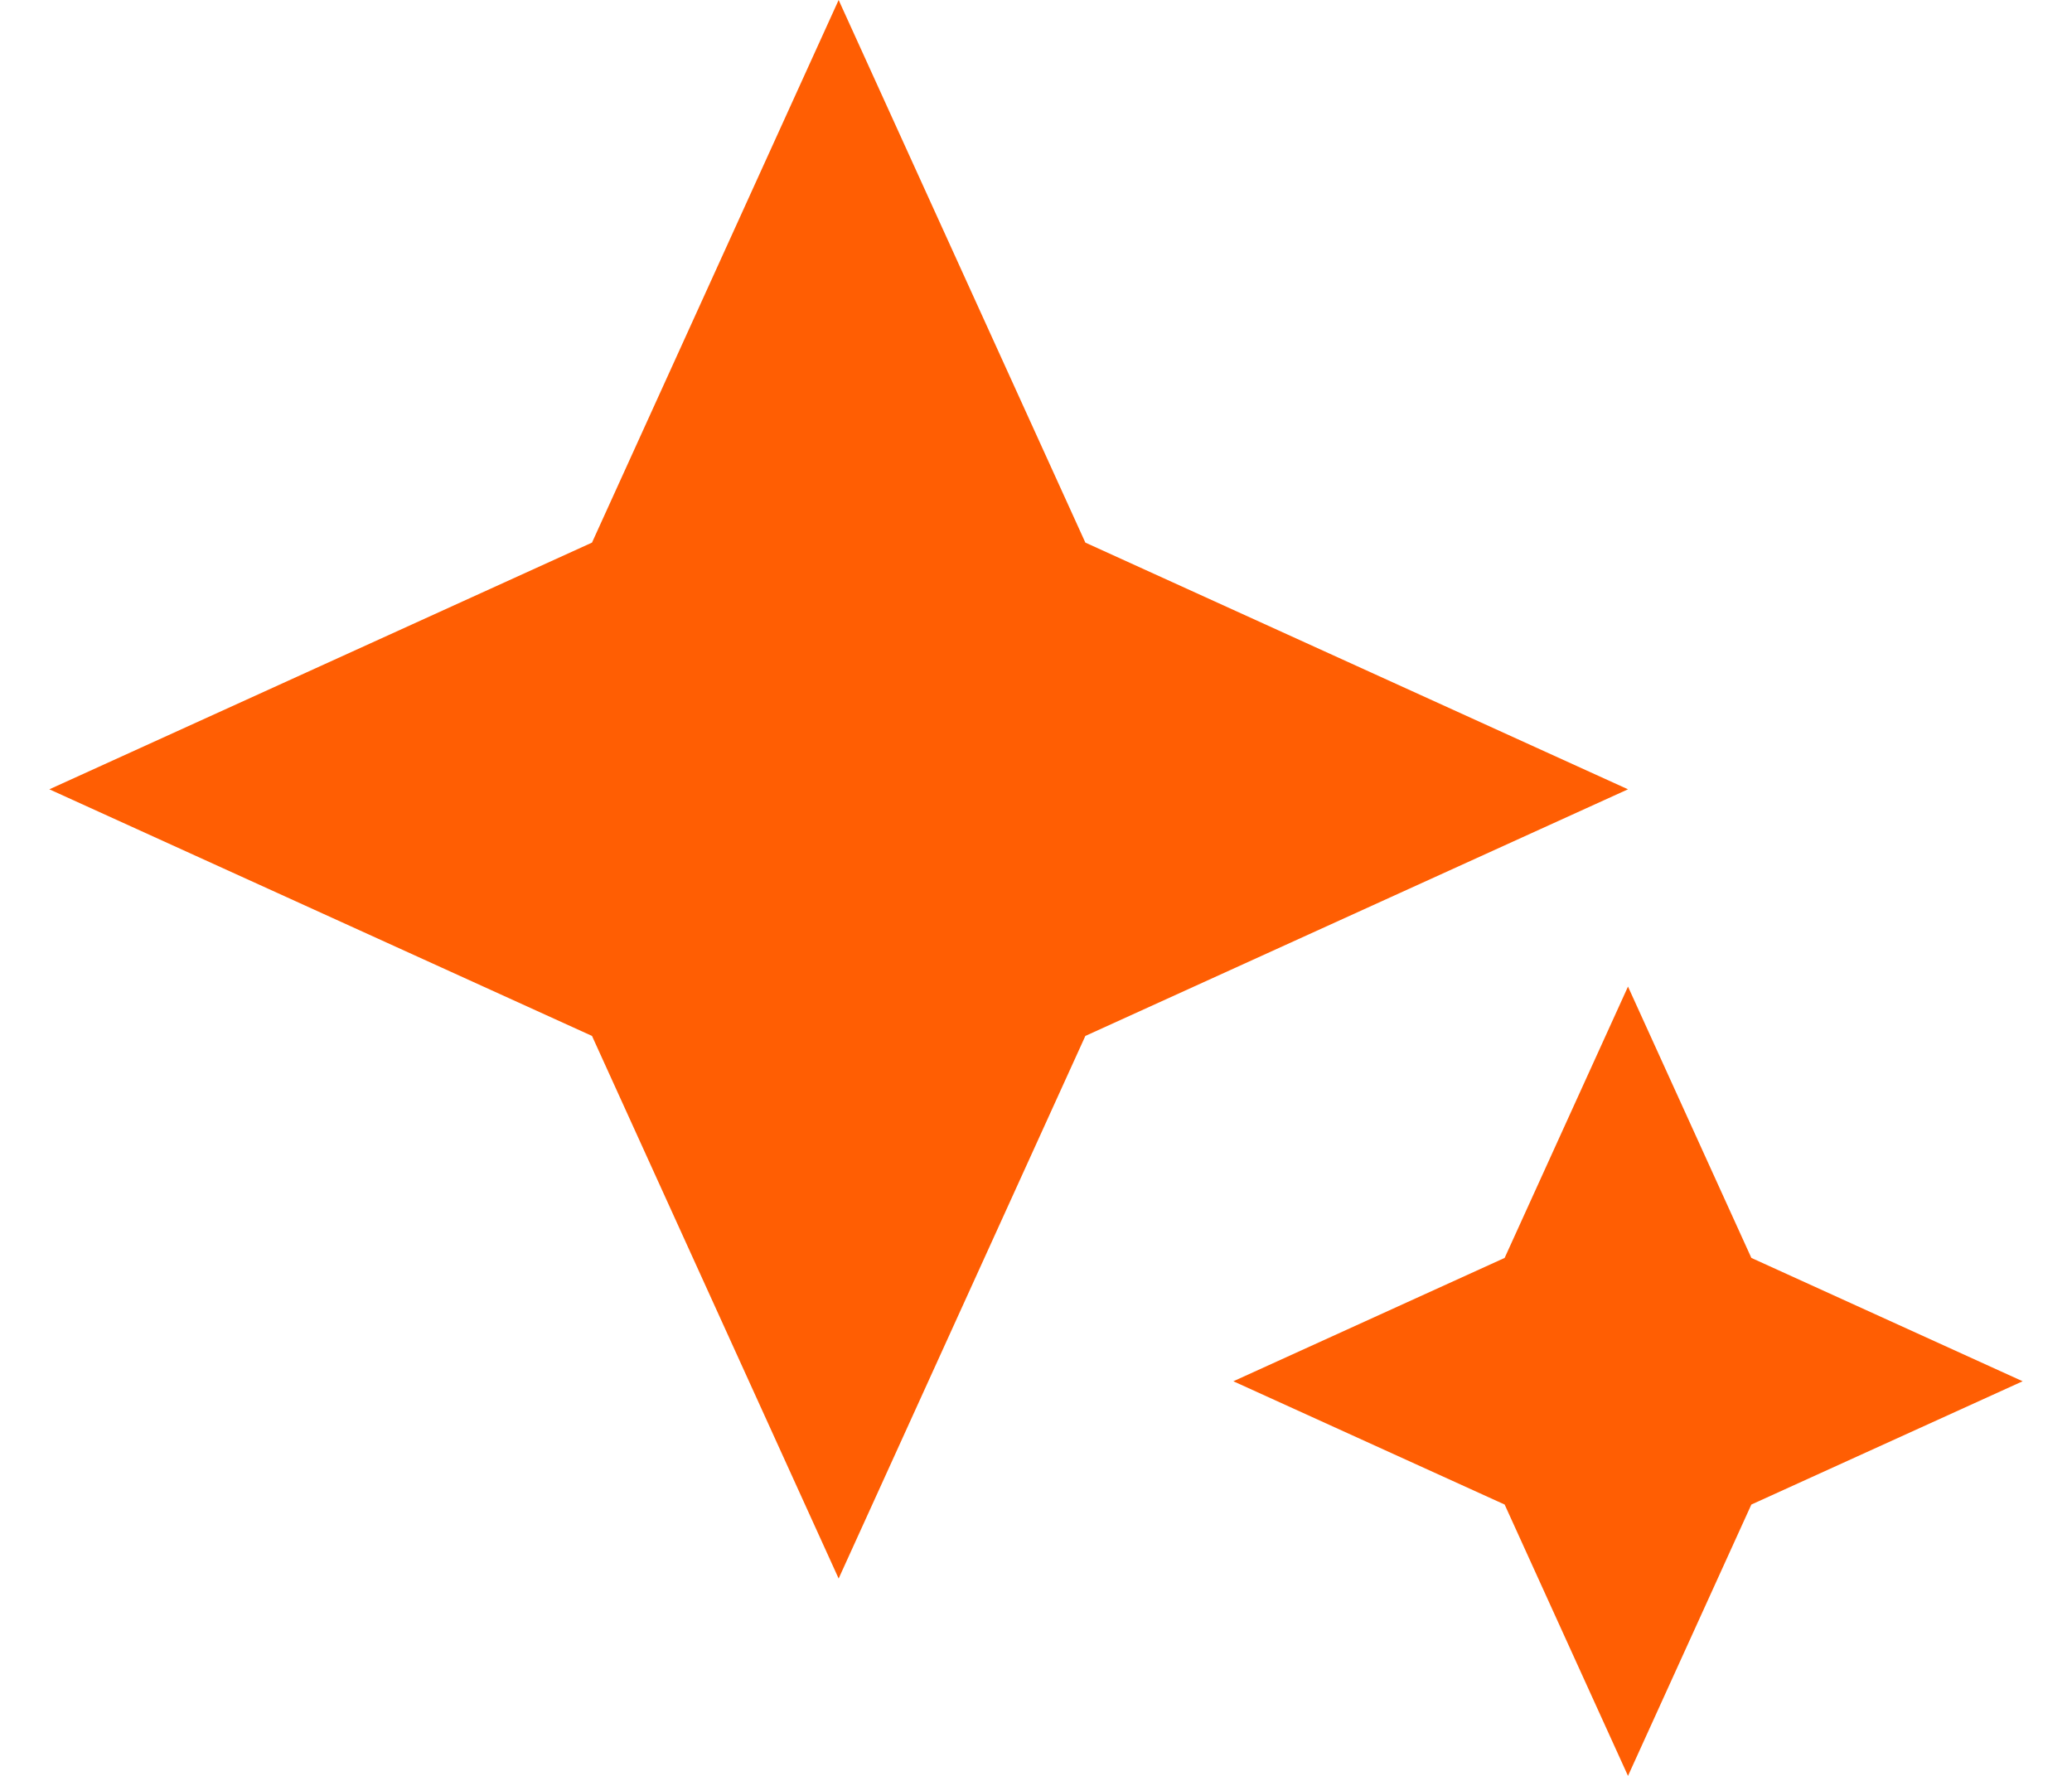
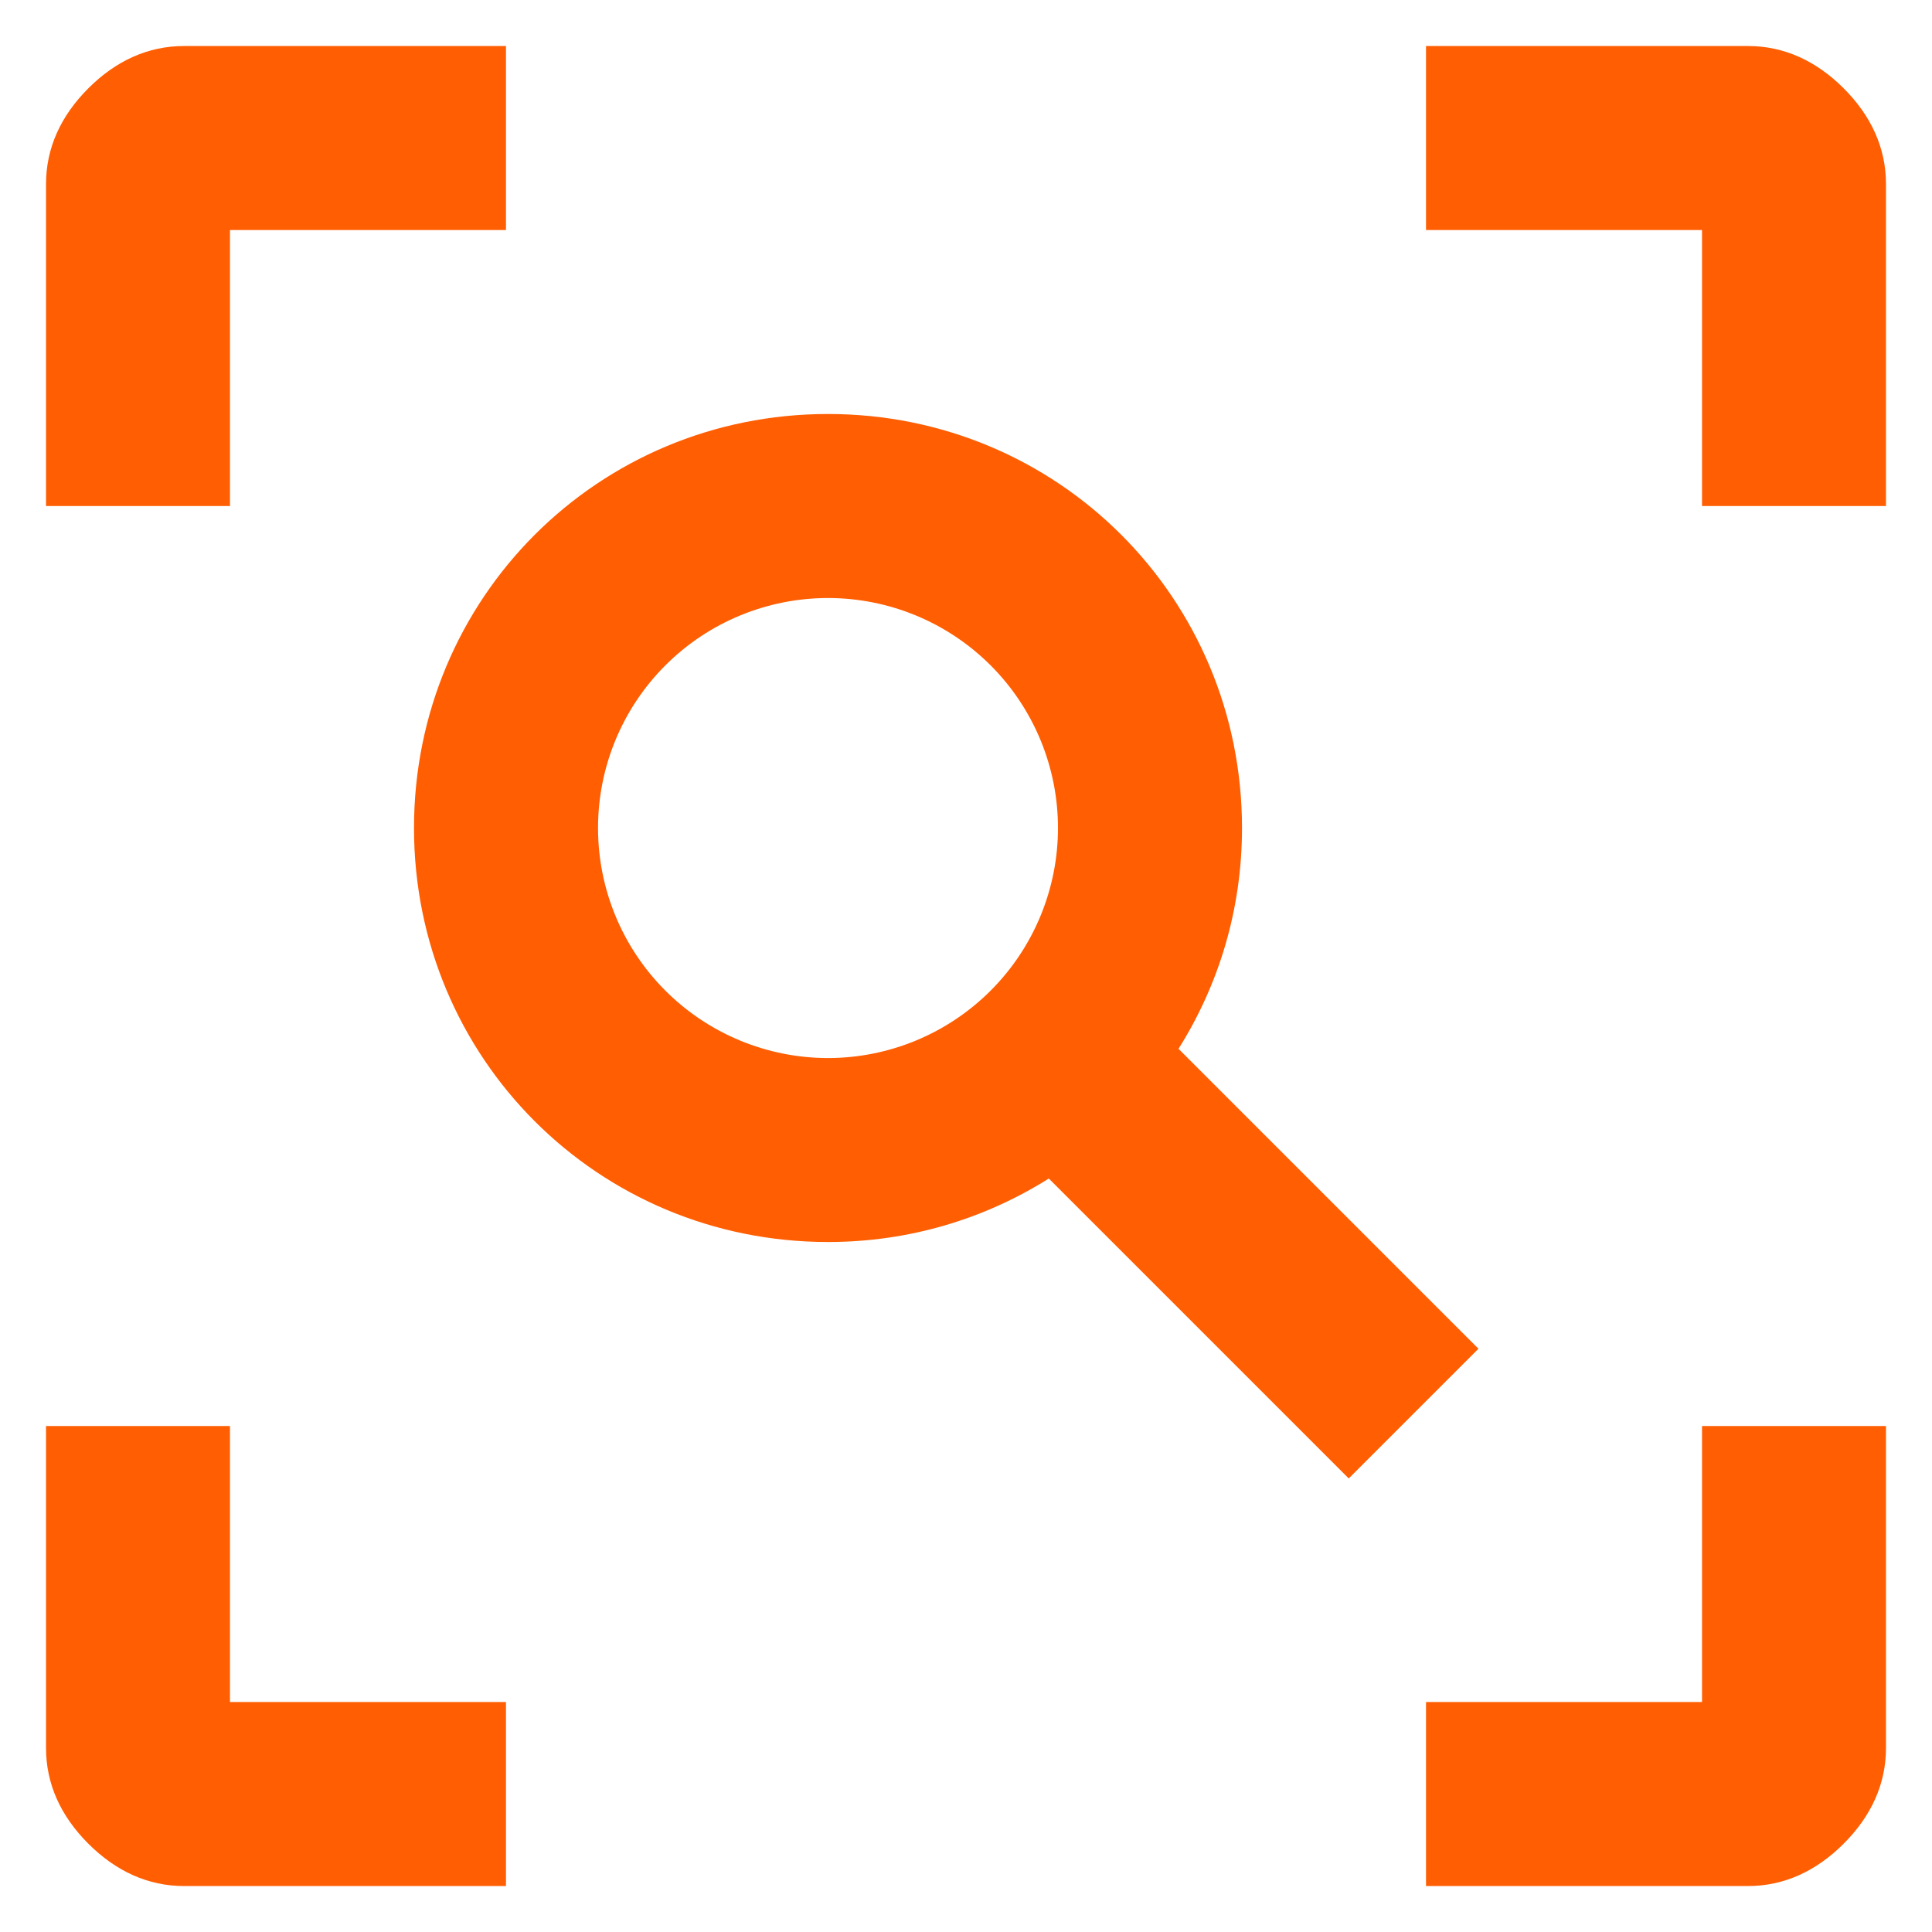
- <svg xmlns="http://www.w3.org/2000/svg" width="28" height="24" viewBox="0 0 28 24" fill="none">
-   <path d="M11.333 21.333L8 14L0.667 10.667L8 7.333L11.333 0L14.667 7.333L22 10.667L14.667 14L11.333 21.333ZM22 24L20.333 20.333L16.667 18.667L20.333 17L22 13.333L23.667 17L27.333 18.667L23.667 20.333L22 24Z" fill="#FF5E03" />
+ <svg xmlns="http://www.w3.org/2000/svg" width="28" height="28" viewBox="0 0 28 28" fill="none">
+   <path d="M20.667 27.334V24.667H24.667V20.667H27.333V25.334C27.333 25.854 27.12 26.32 26.72 26.72C26.32 27.12 25.853 27.334 25.333 27.334H20.667ZM7.333 27.334H2.667C2.147 27.334 1.68 27.12 1.28 26.72C0.88 26.32 0.667 25.854 0.667 25.334V20.667H3.333V24.667H7.333V27.334ZM20.667 0.667H25.333C25.853 0.667 26.32 0.88 26.72 1.28C27.12 1.68 27.333 2.147 27.333 2.667V7.334H24.667V3.334H20.667V0.667ZM7.333 0.667V3.334H3.333V7.334H0.667V2.667C0.667 2.147 0.88 1.68 1.28 1.28C1.68 0.88 2.147 0.667 2.667 0.667H7.333ZM12 6C15.333 6 18 8.667 18 12C18 13.174 17.667 14.267 17.08 15.2L21.427 19.547L19.547 21.427L15.2 17.08C14.267 17.667 13.173 18 12 18C8.667 18 6 15.334 6 12C6 8.667 8.667 6 12 6ZM12 8.667C11.116 8.667 10.268 9.018 9.643 9.643C9.018 10.268 8.667 11.116 8.667 12C8.667 12.884 9.018 13.732 9.643 14.357C10.268 14.982 11.116 15.334 12 15.334C12.884 15.334 13.732 14.982 14.357 14.357C14.982 13.732 15.333 12.884 15.333 12C15.333 11.116 14.982 10.268 14.357 9.643C13.732 9.018 12.884 8.667 12 8.667Z" fill="#FF5E03" />
</svg>
